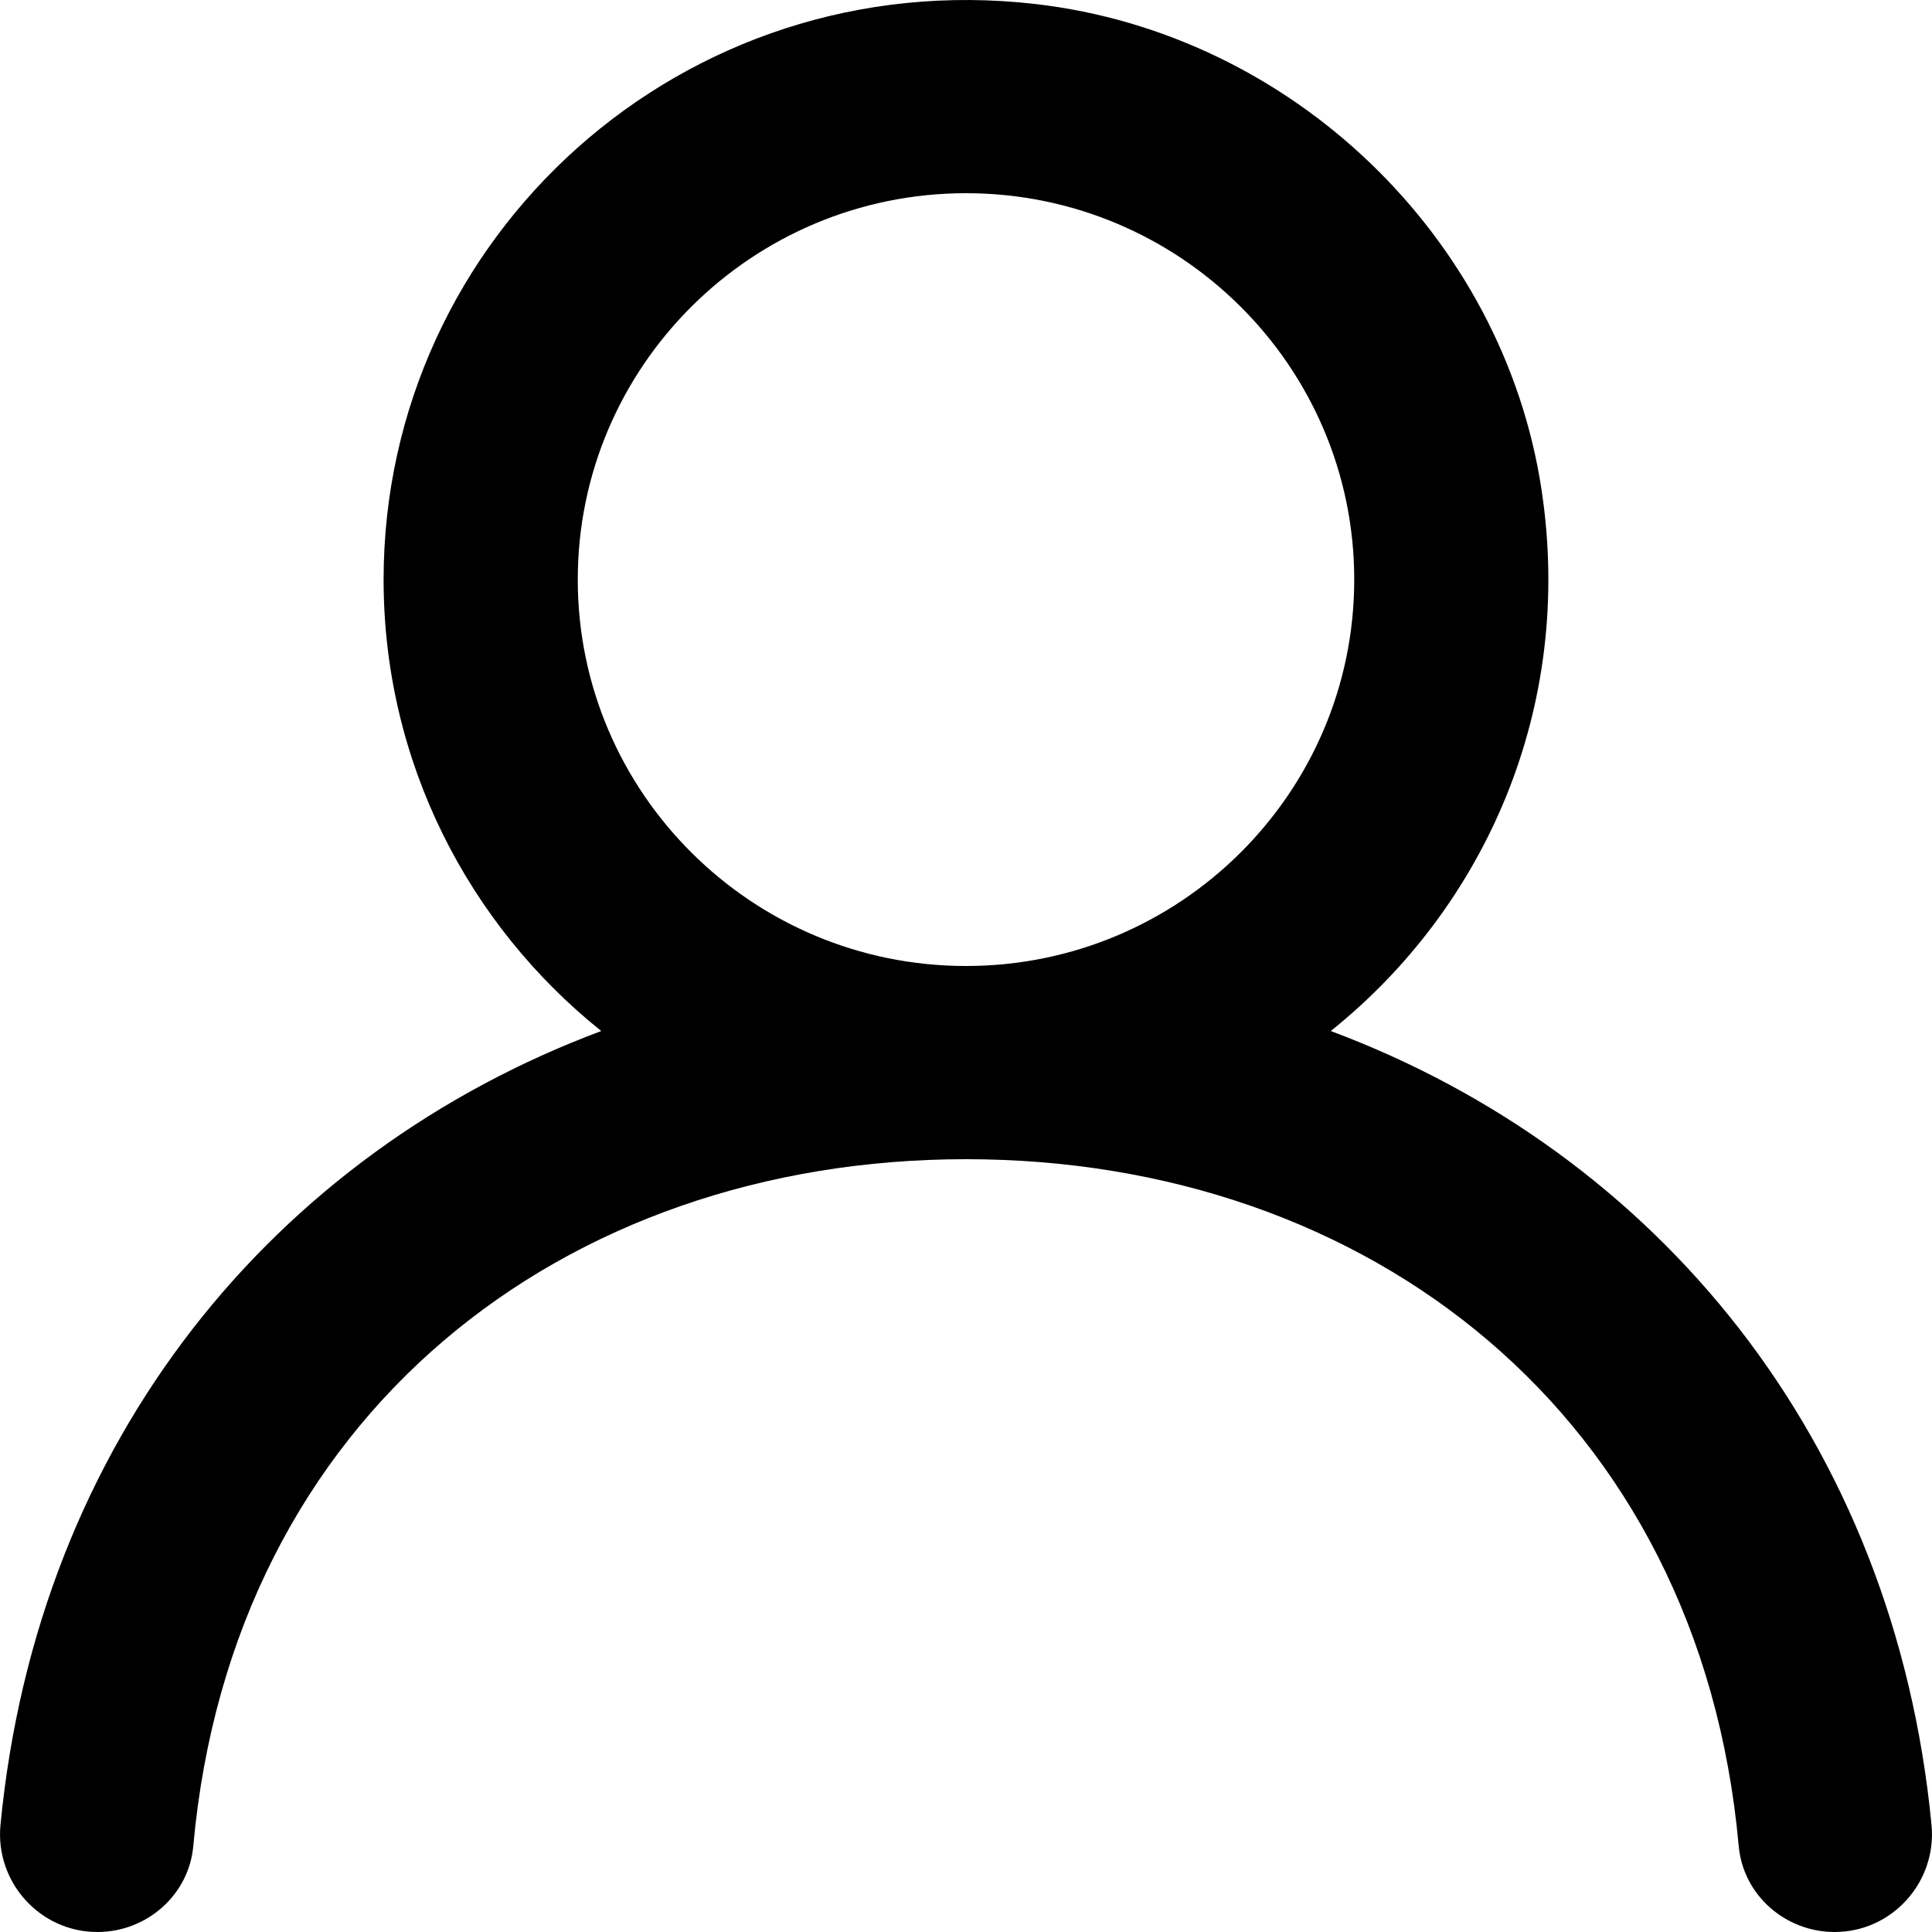
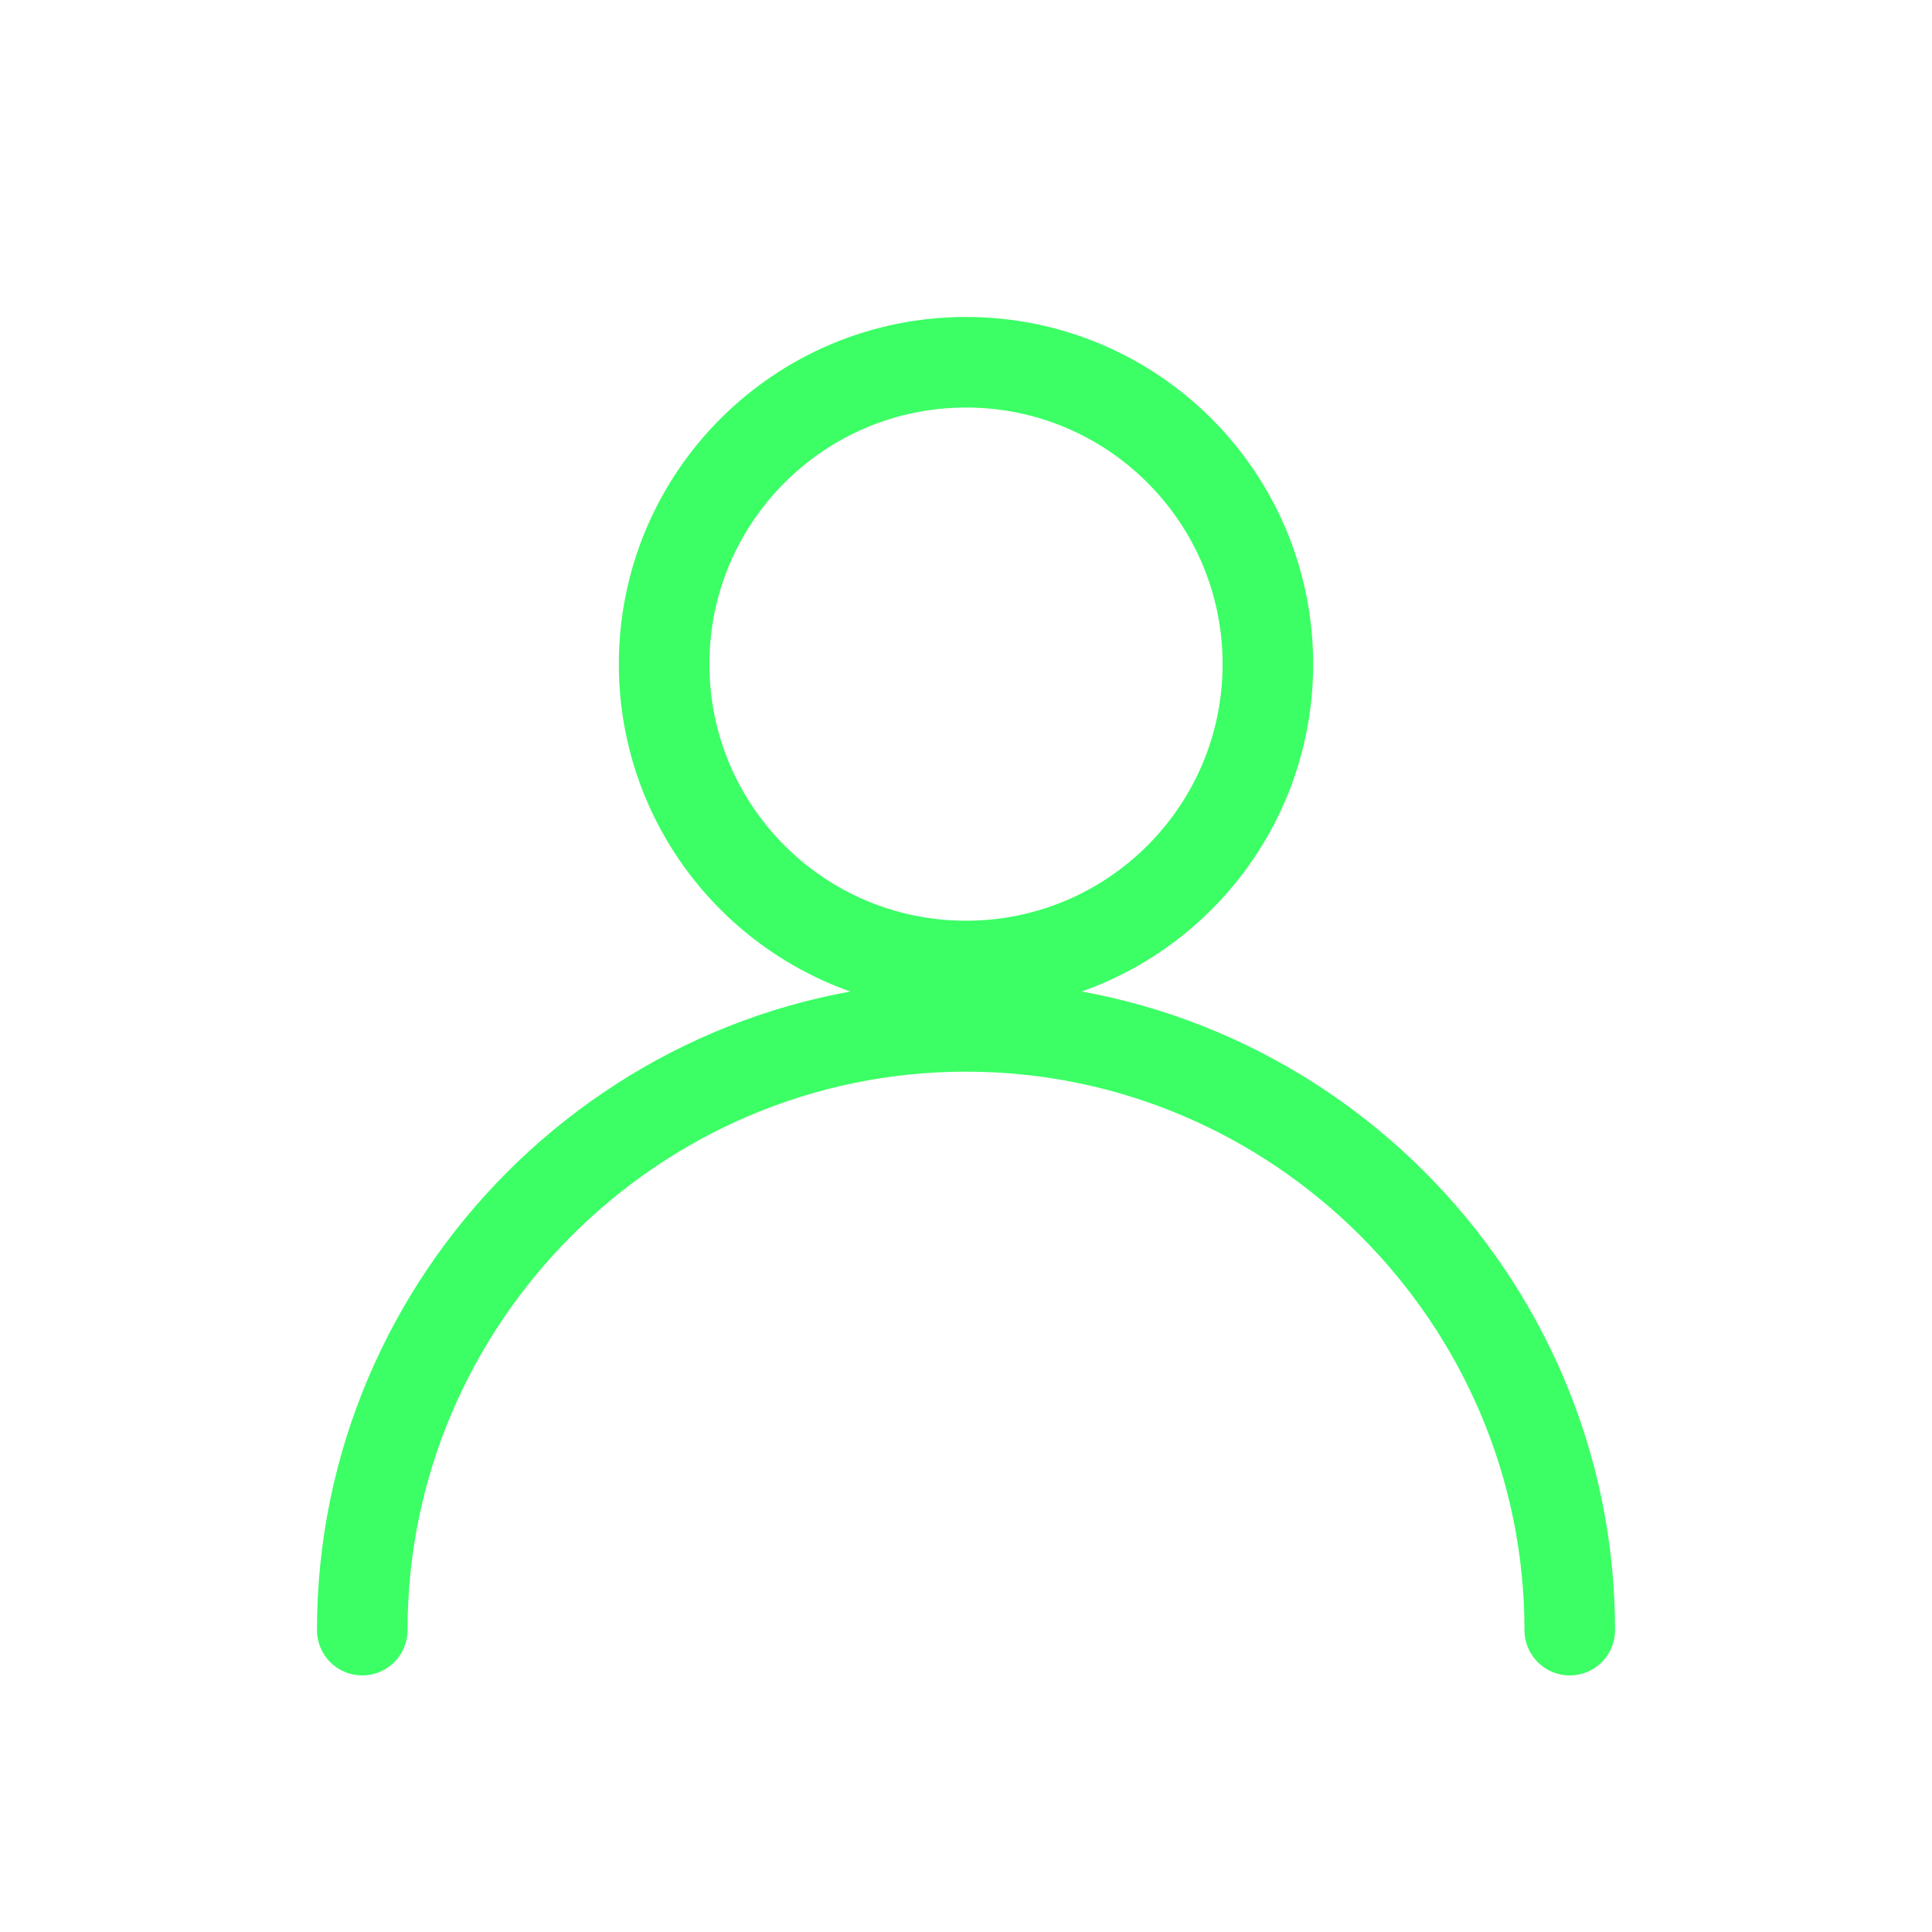
- <svg xmlns="http://www.w3.org/2000/svg" width="800px" height="800px" viewBox="0 0 20 20" version="1.1">
-   <defs>
- 
- </defs>
-   <g id="Page-1" stroke="none" stroke-width="1" fill="none" fill-rule="evenodd">
-     <g id="Dribbble-Light-Preview" transform="translate(-180, -2159)" fill="#000000">
-       <g id="icons" transform="translate(56, 160)">
-         <path d="M134,2009 C131.783,2009 129.981,2007.206 129.981,2005 C129.981,2002.794 131.783,2001 134,2001 C136.217,2001 138.019,2002.794 138.019,2005 C138.019,2007.206 136.217,2009 134,2009 M137.776,2009.673 C139.37,2008.396 140.3,2006.331 139.958,2004.07 C139.561,2001.447 137.369,1999.348 134.722,1999.042 C131.07,1998.619 127.971,2001.449 127.971,2005 C127.971,2006.89 128.852,2008.574 130.224,2009.673 C126.852,2010.934 124.39,2013.895 124.005,2017.891 C123.948,2018.482 124.412,2019 125.008,2019 C125.52,2019 125.956,2018.616 126.001,2018.109 C126.404,2013.646 129.837,2011 134,2011 C138.163,2011 141.596,2013.646 141.999,2018.109 C142.044,2018.616 142.48,2019 142.992,2019 C143.588,2019 144.052,2018.482 143.995,2017.891 C143.61,2013.895 141.148,2010.934 137.776,2009.673" id="profile-[#1341]">
- 
- </path>
-       </g>
-     </g>
-   </g>
+ <svg xmlns="http://www.w3.org/2000/svg" viewBox="0 0 64 64" fill="none" stroke="#3bff65" stroke-width="3" stroke-linecap="round" stroke-linejoin="round">
+   <circle cx="32" cy="22" r="10" />
+   <path d="M12 54c0-11 9-20 20-20s20 9 20 20" />
</svg>
